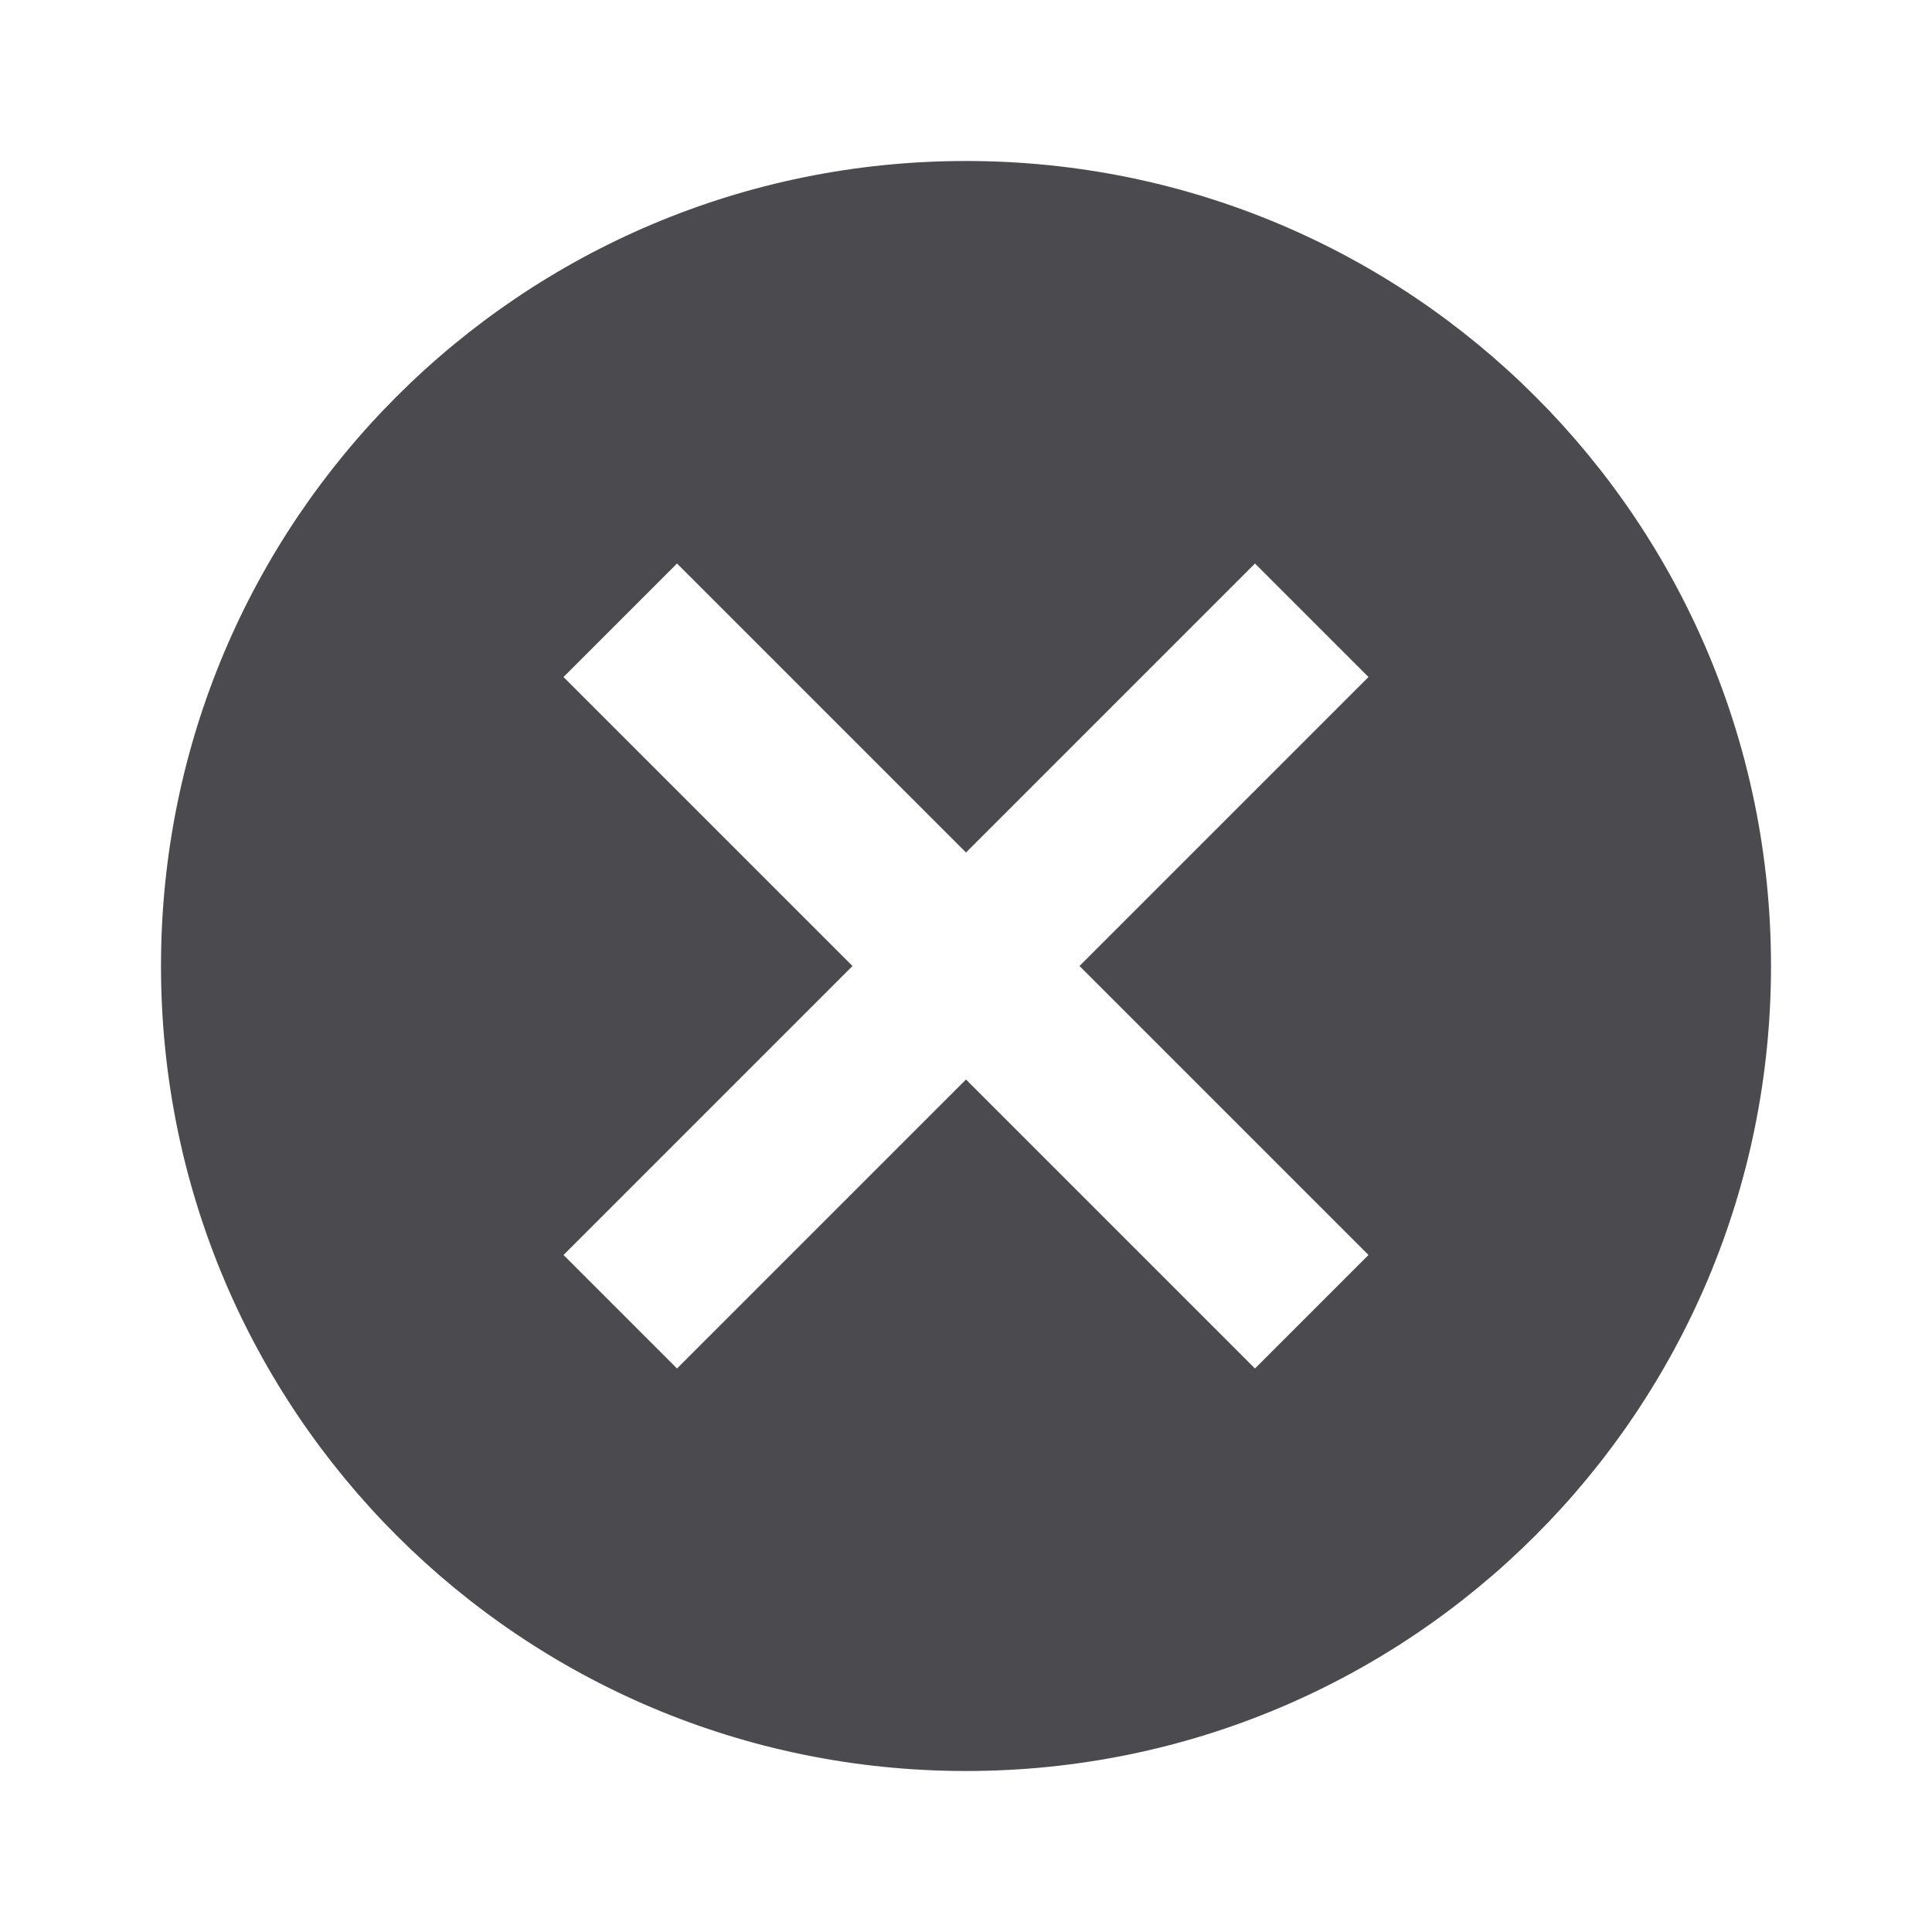
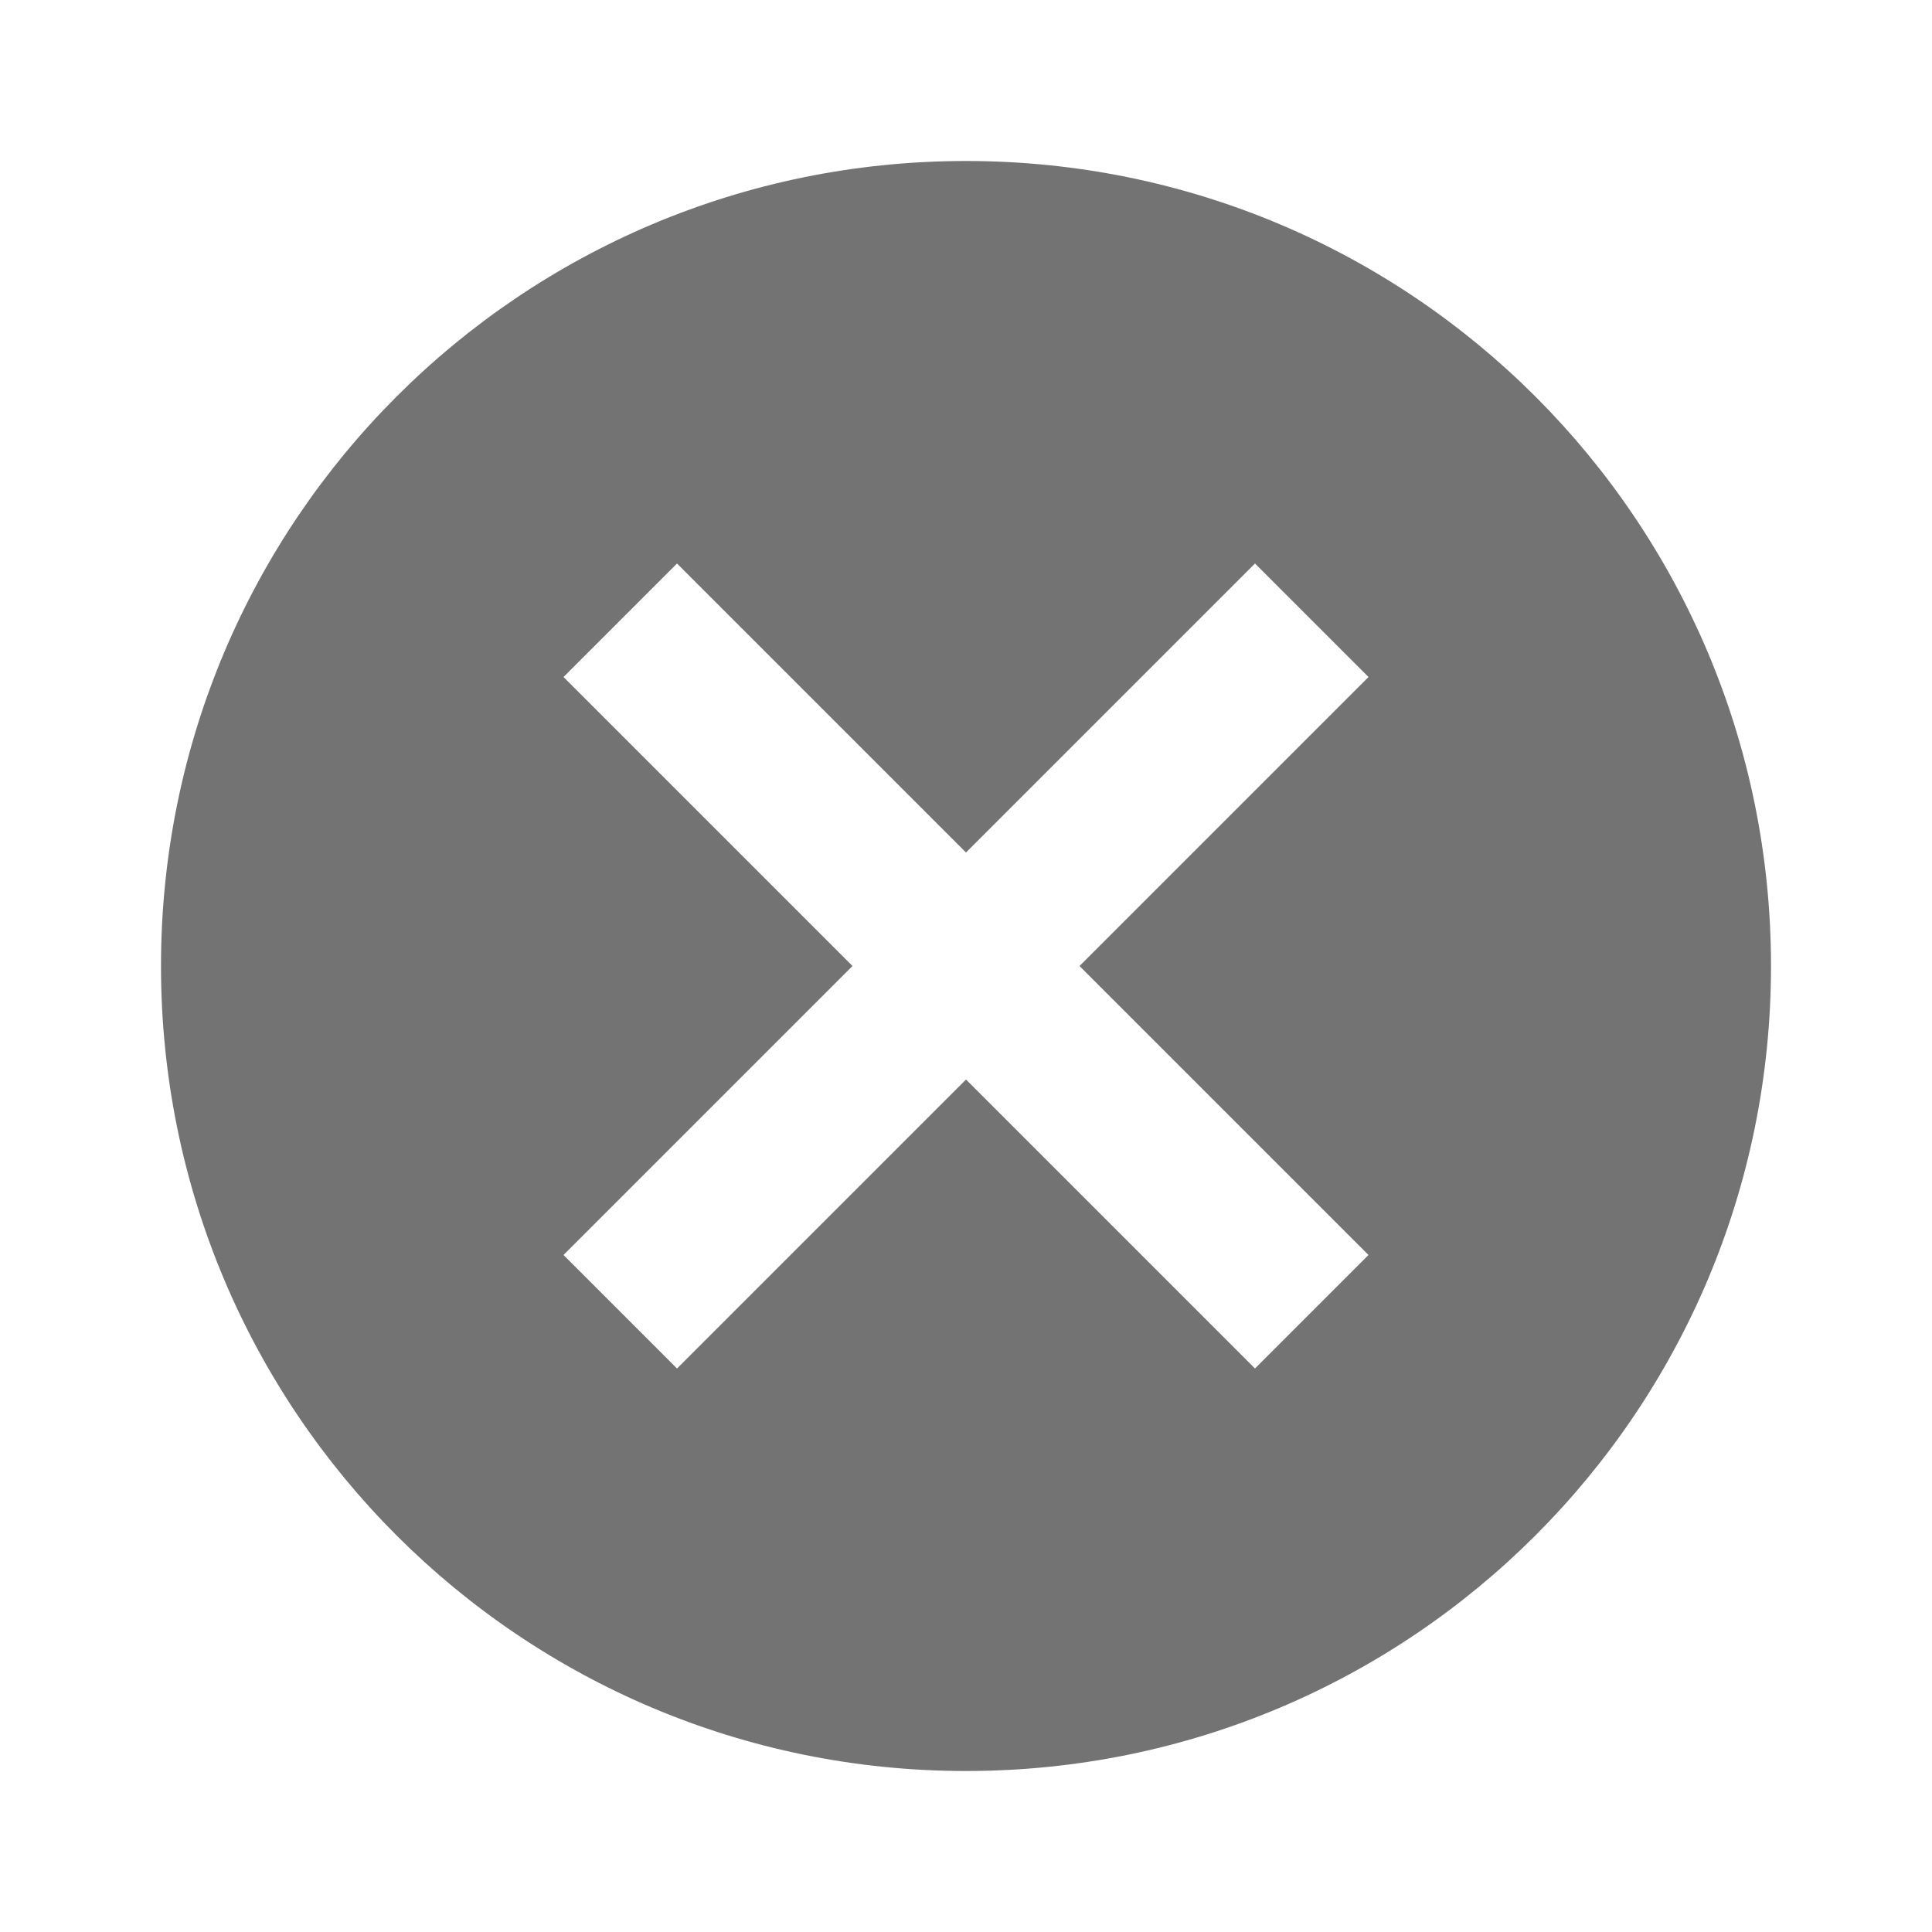
- <svg xmlns="http://www.w3.org/2000/svg" fill="#4a4a4f" height="48" viewBox="0 0 24 24" width="48">
+ <svg xmlns="http://www.w3.org/2000/svg" fill="#737373" height="48" viewBox="0 0 24 24" width="48">
  <path d="M12 2C6.47 2 2 6.47 2 12s4.47 10 10 10 10-4.47 10-10S17.53 2 12 2zm5 13.59L15.59 17 12 13.41 8.41 17 7 15.59 10.59 12 7 8.41 8.41 7 12 10.59 15.59 7 17 8.41 13.41 12 17 15.59z" />
  <path d="M0 0h24v24H0z" fill="none" />
</svg>
